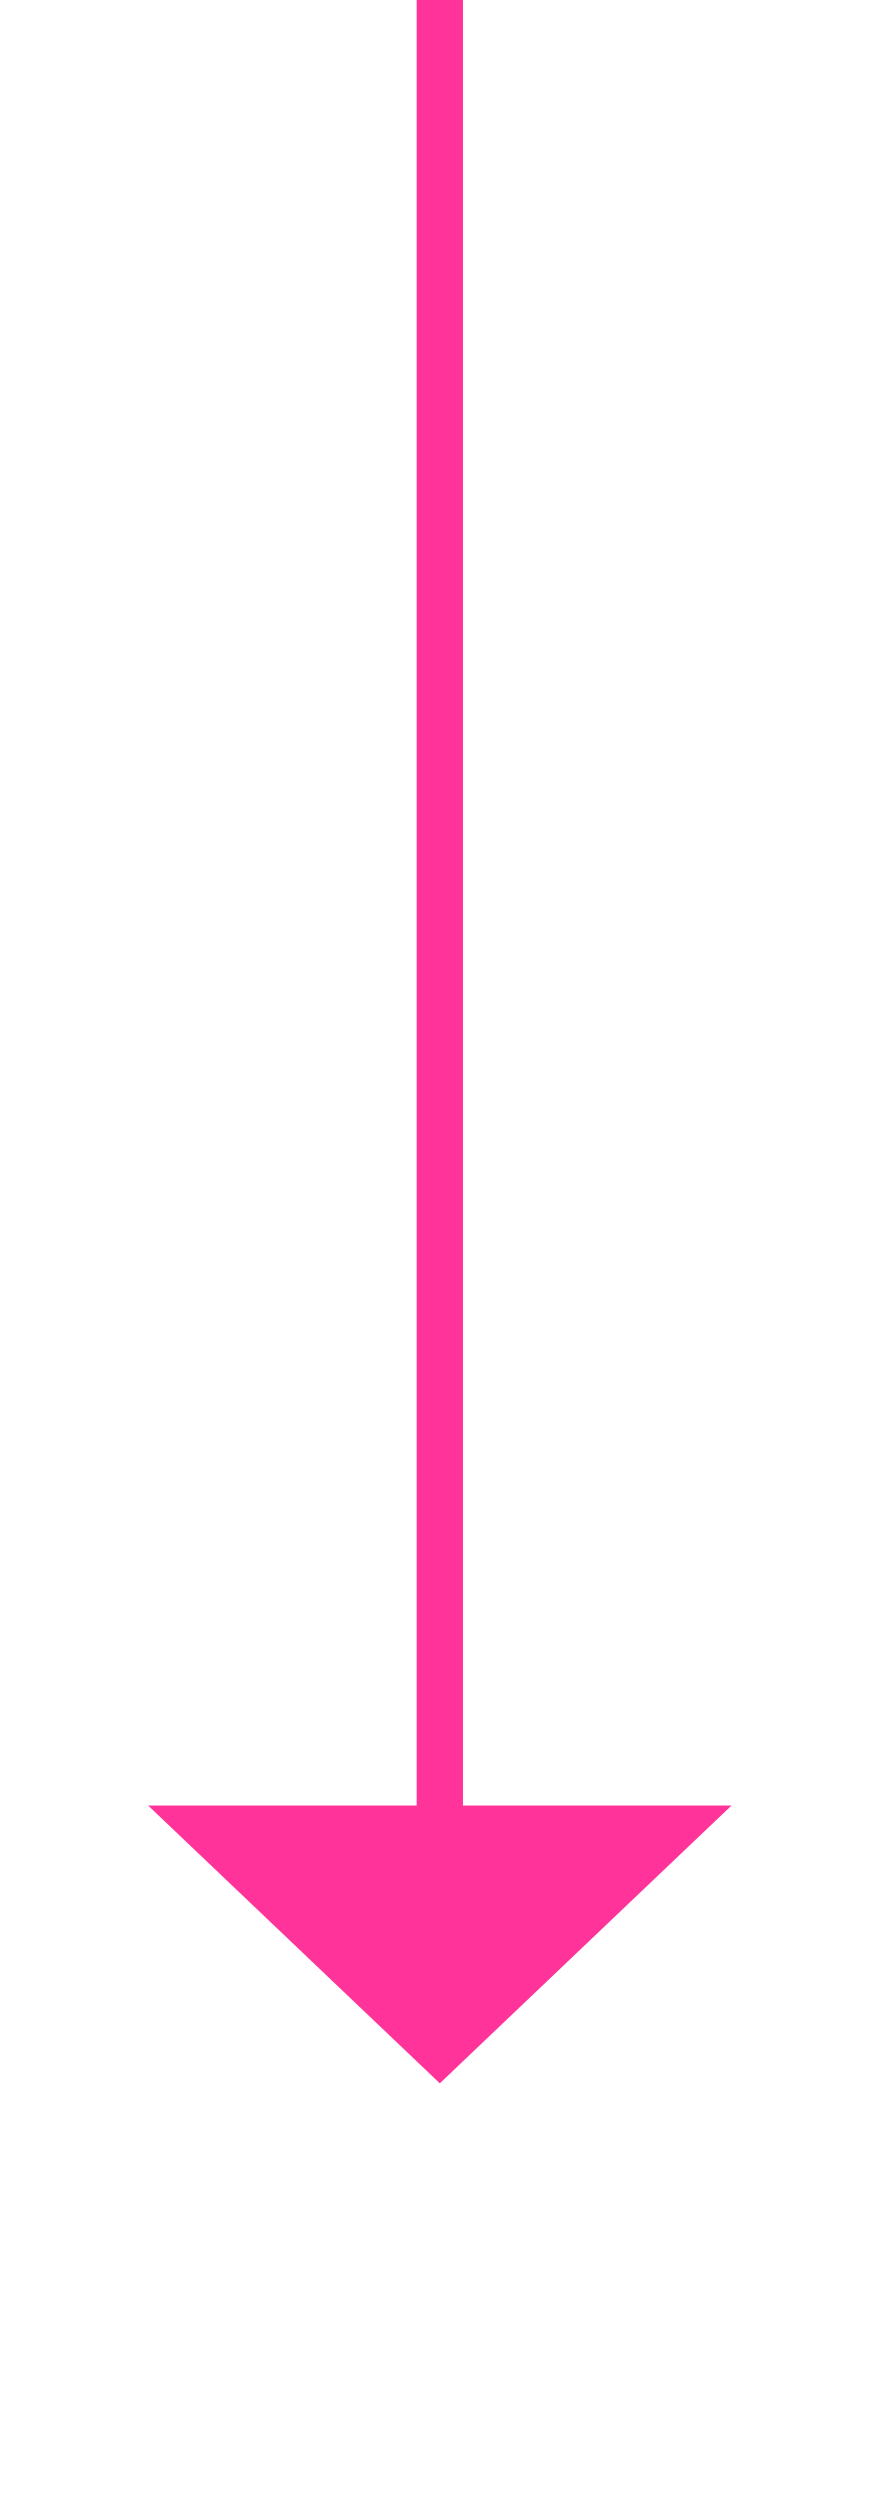
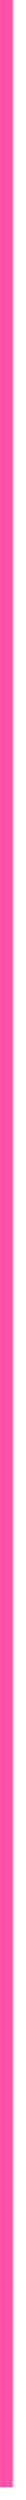
- <svg xmlns="http://www.w3.org/2000/svg" version="1.1" width="19px" height="54px">
-   <g transform="matrix(1 0 0 1 -4178 -575 )">
-     <path d="M 4181.2 614  L 4187.5 620  L 4193.8 614  L 4181.2 614  Z " fill-rule="nonzero" fill="#ff3399" stroke="none" />
-     <path d="M 4187.5 575  L 4187.5 615  " stroke-width="1" stroke="#ff3399" fill="none" />
+ <svg xmlns="http://www.w3.org/2000/svg" version="1.1" width="2px" height="197px">
+   <g transform="matrix(1 0 0 1 -4874 -1763 )">
+     <path d="M 4874.5 1763  L 4874.5 1959  " stroke-width="1" stroke="#ff51a8" fill="none" />
  </g>
</svg>
